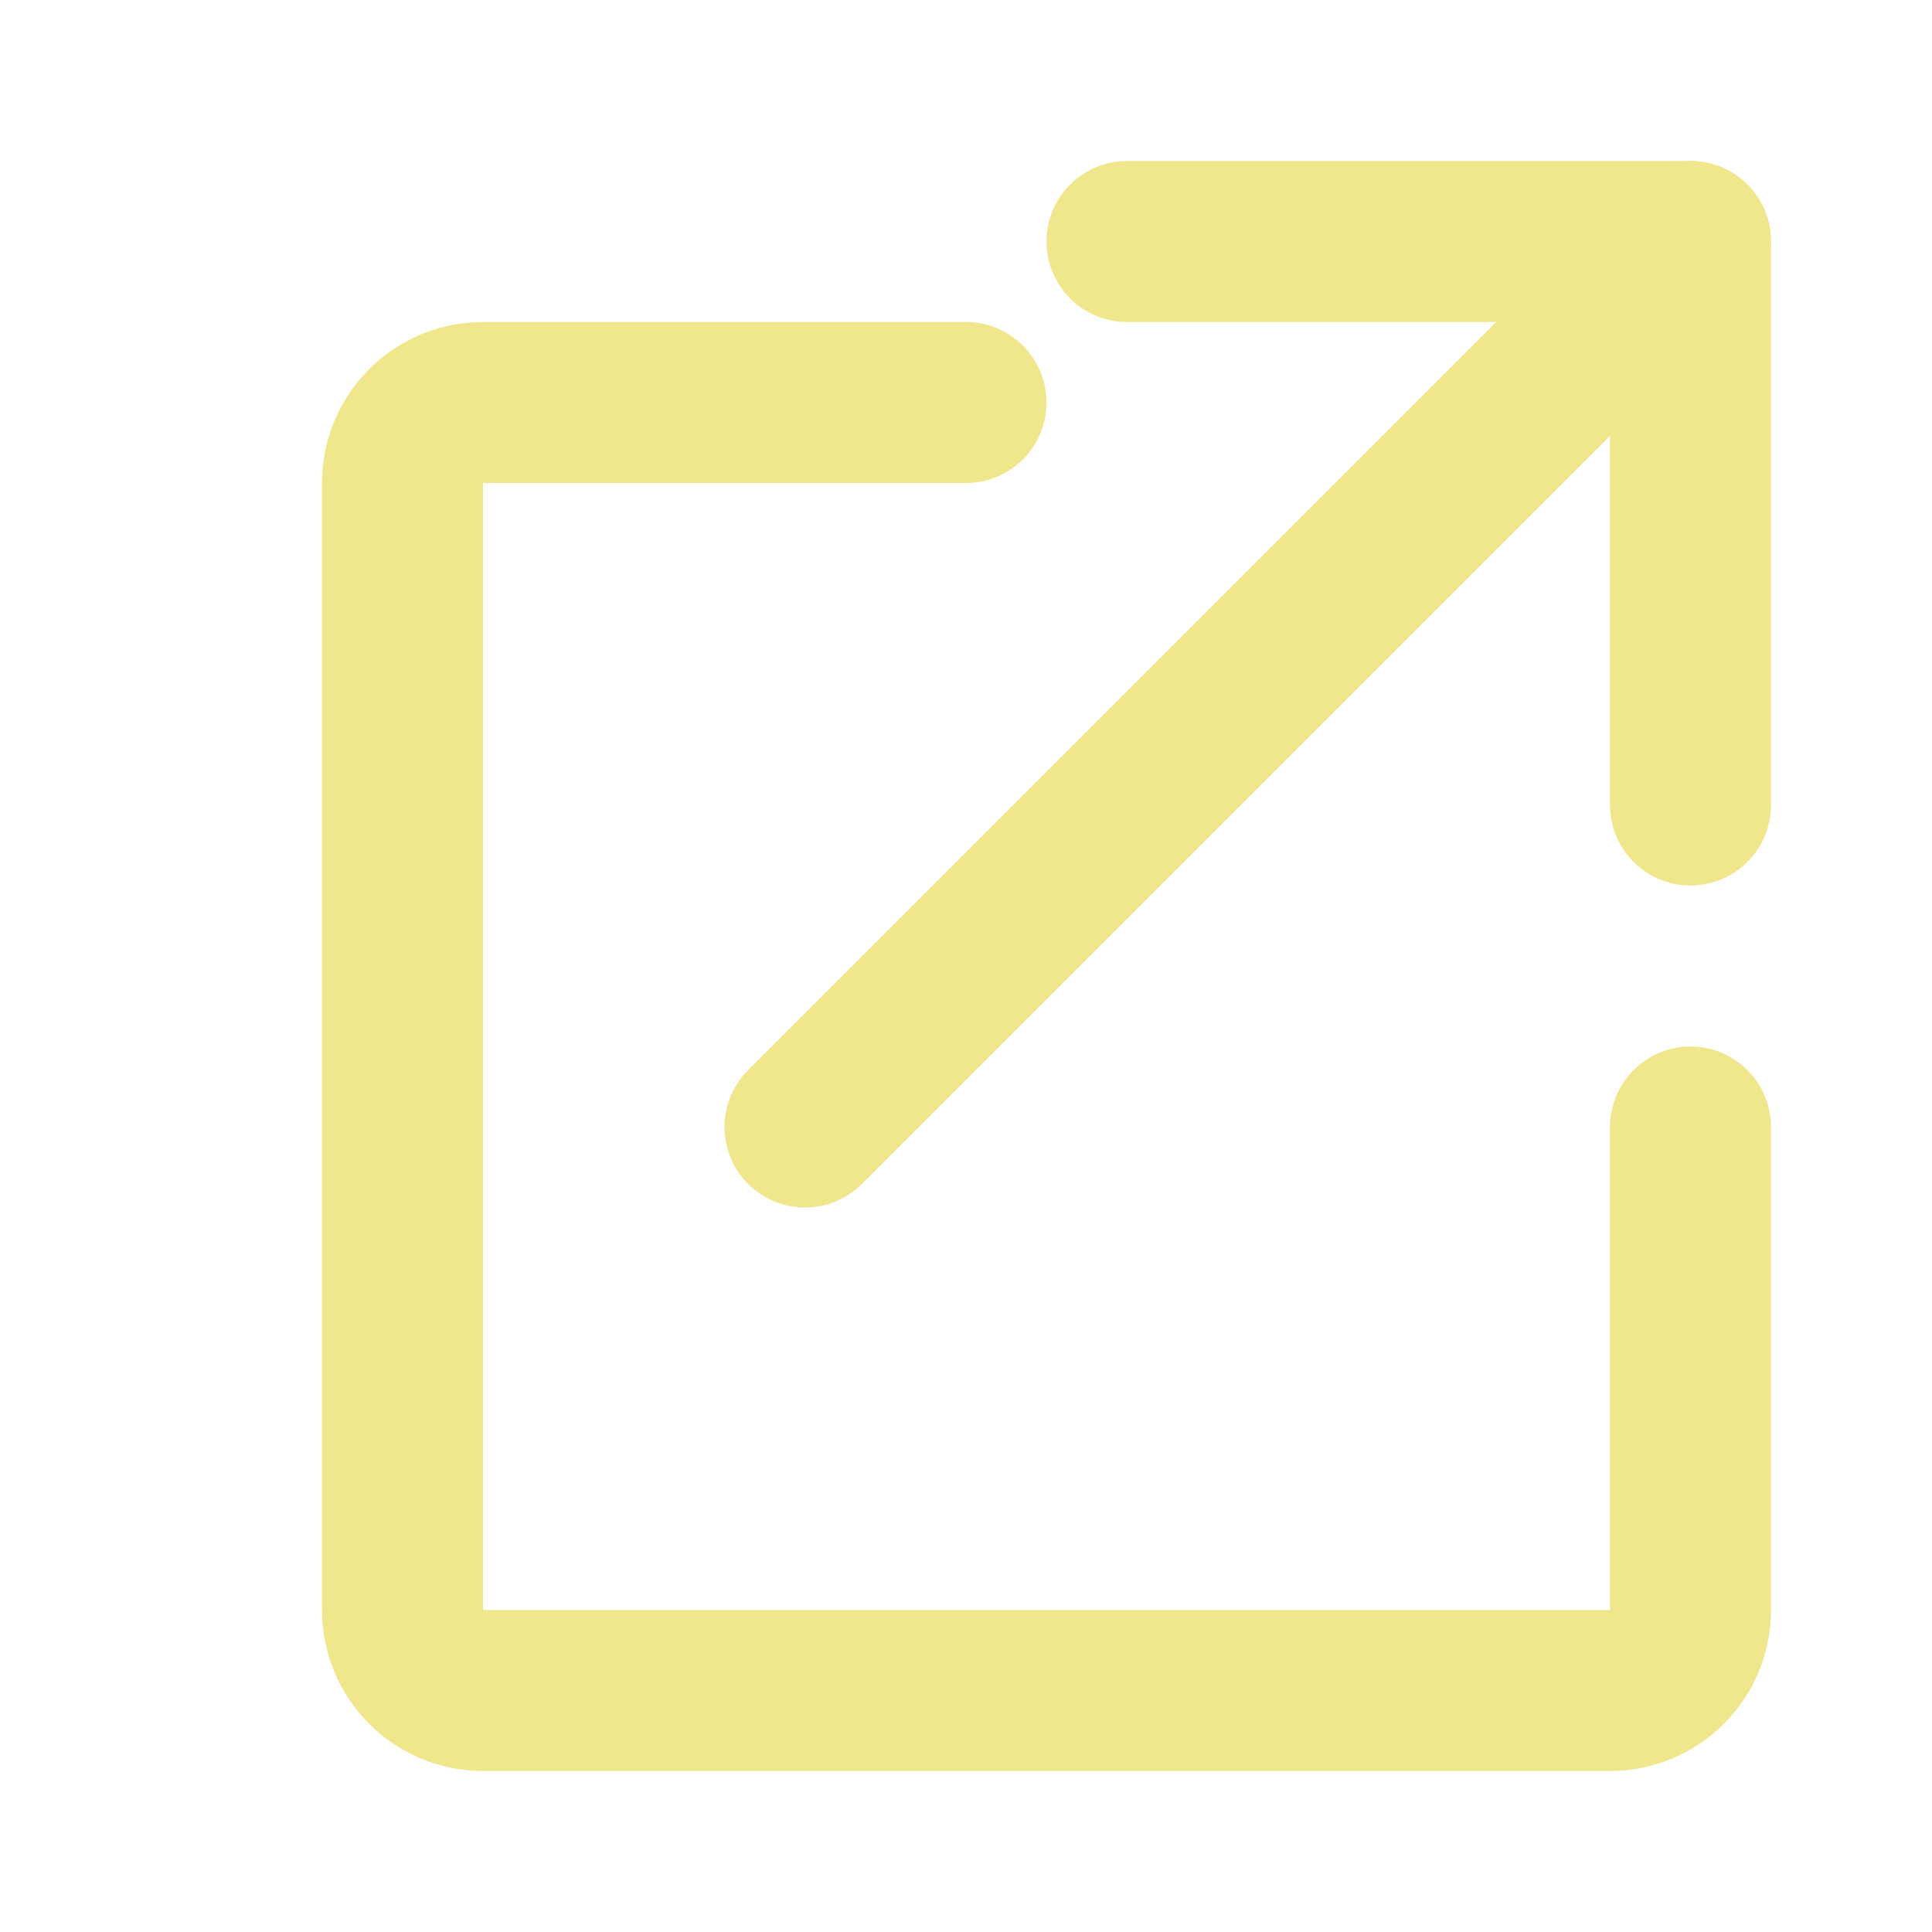
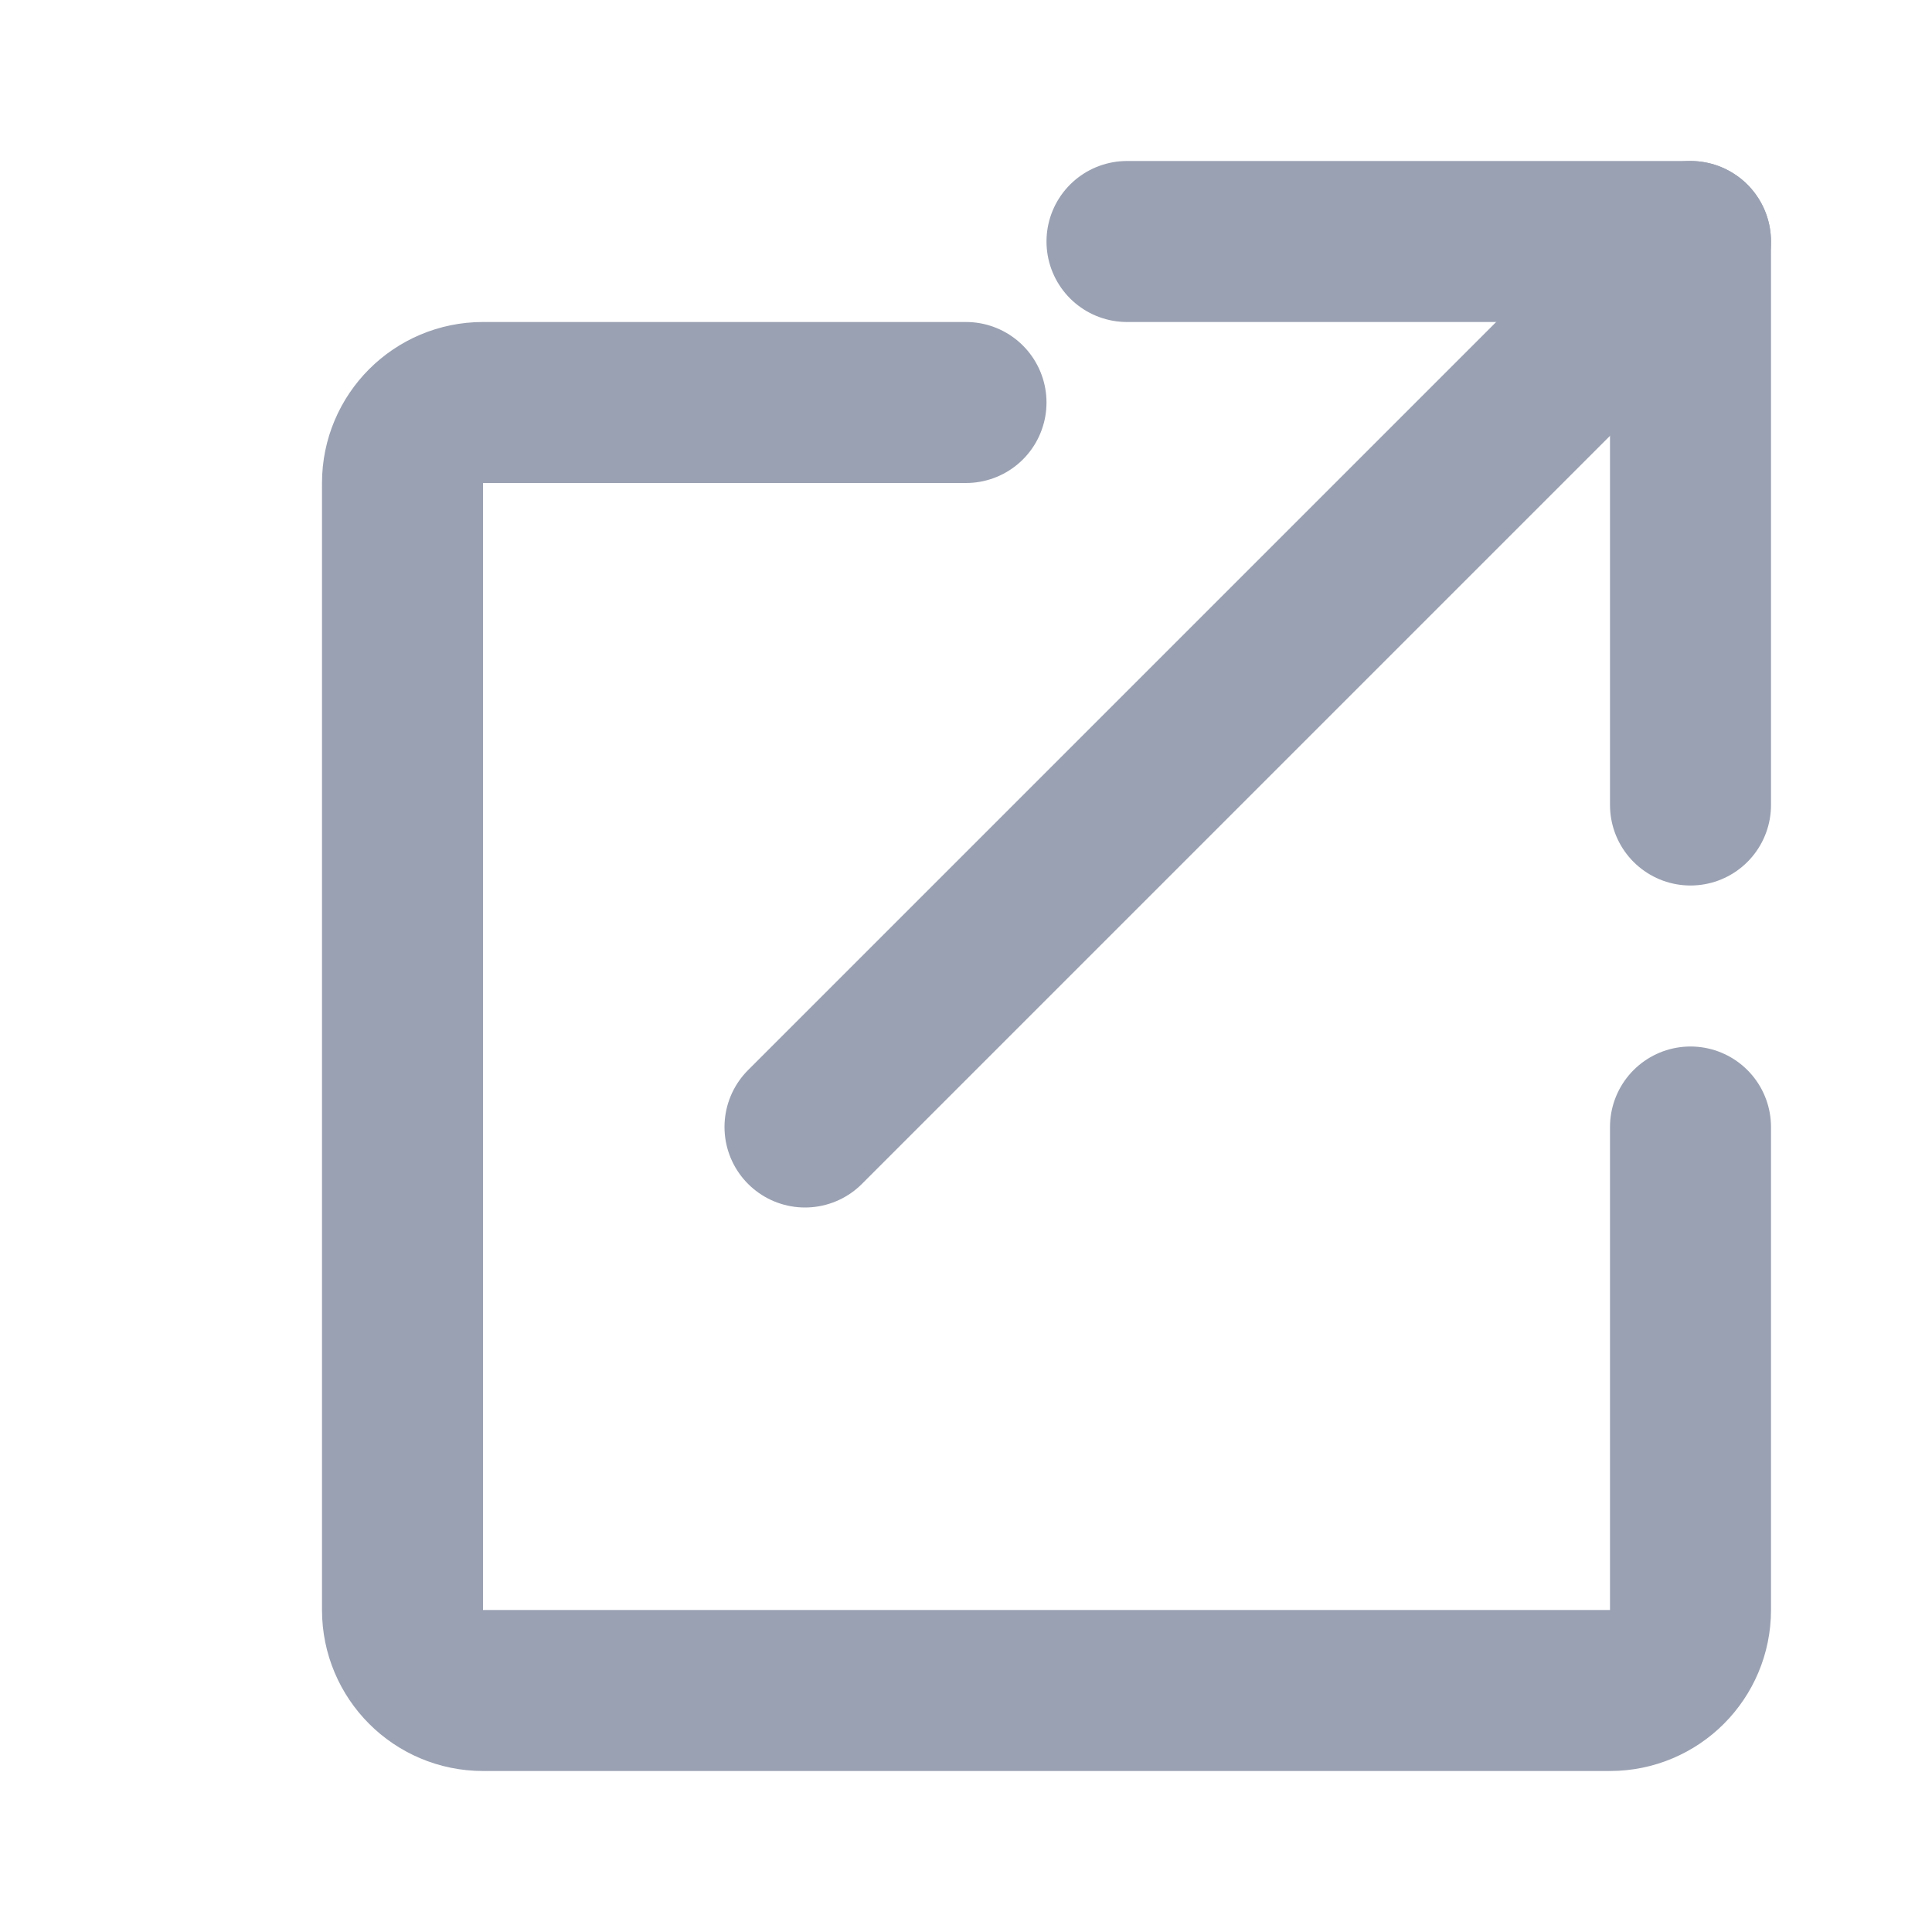
- <svg xmlns="http://www.w3.org/2000/svg" viewBox="0 0 24 24" fill="none" stroke="#f0e68c" stroke-width="2" stroke-linecap="round" stroke-linejoin="round">
+ <svg xmlns="http://www.w3.org/2000/svg" viewBox="0 0 24 24" fill="none" stroke="#9aa1b2" stroke-width="2" stroke-linecap="round" stroke-linejoin="round">
  <path d="M14 3h7v7" />
  <path d="M10 14L21 3" />
  <path d="M21 14v6a1 1 0 0 1-1 1h-14a1 1 0 0 1-1-1v-14a1 1 0 0 1 1-1h6" />
</svg>
